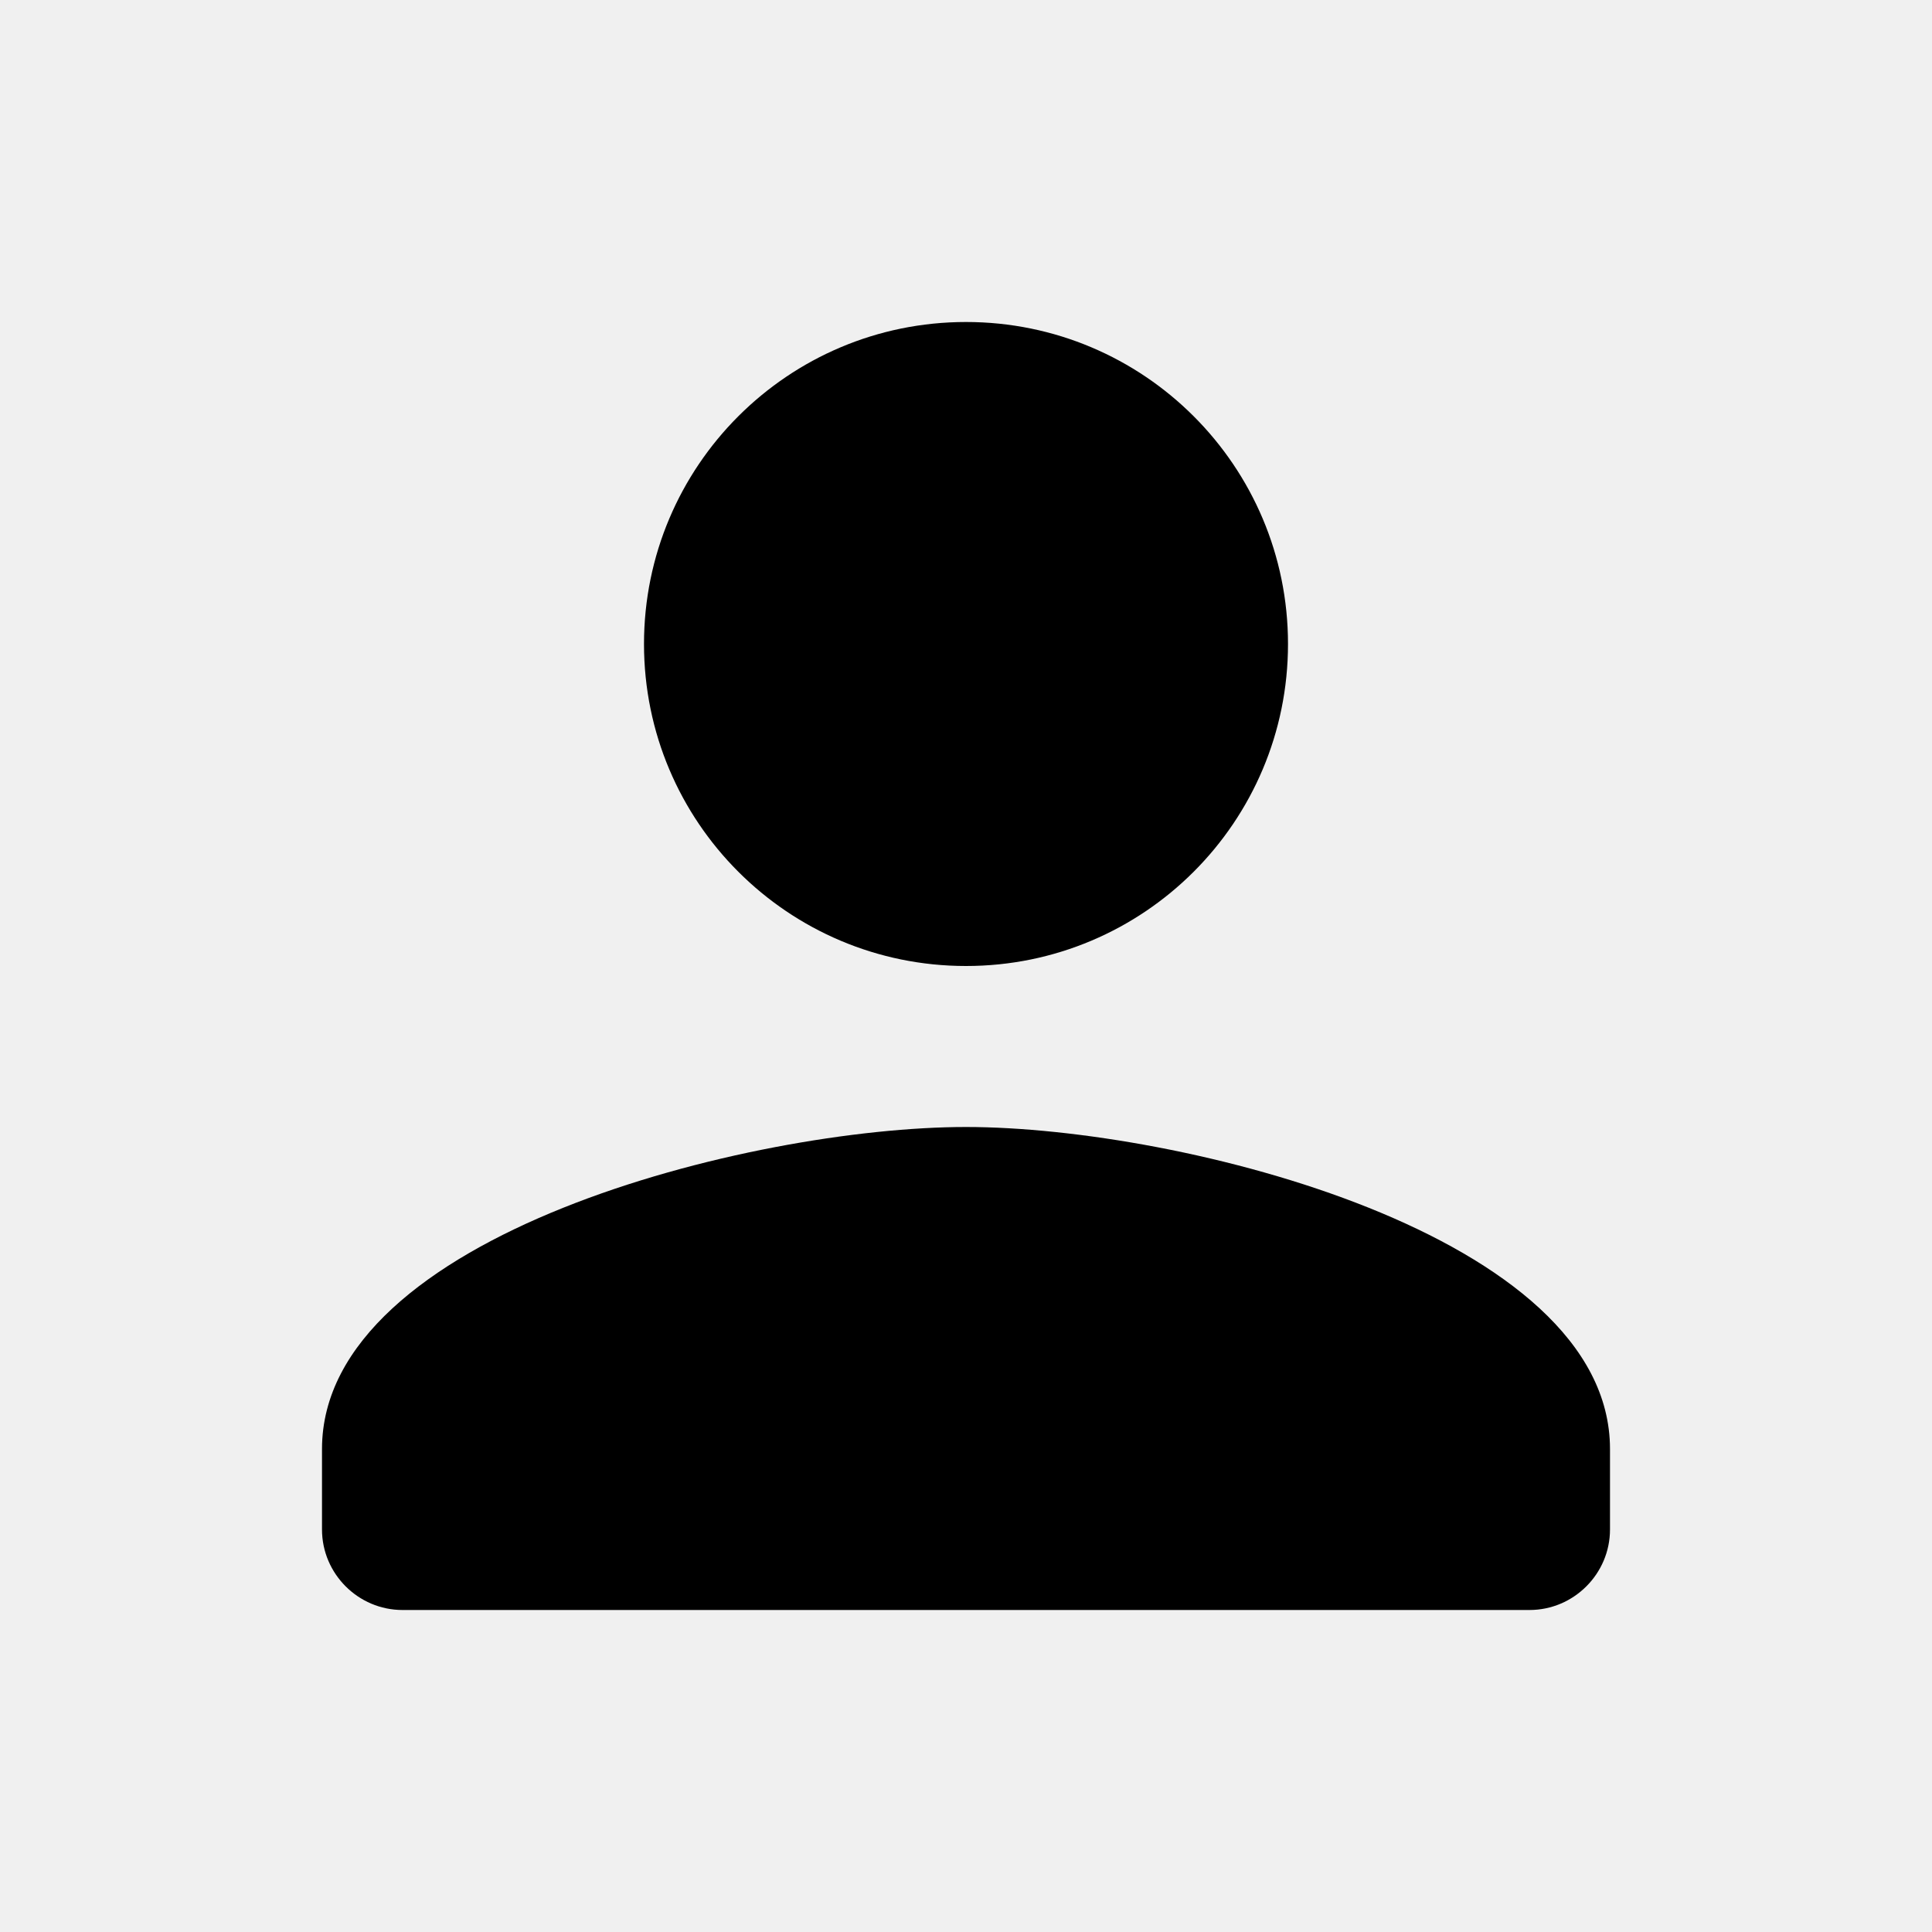
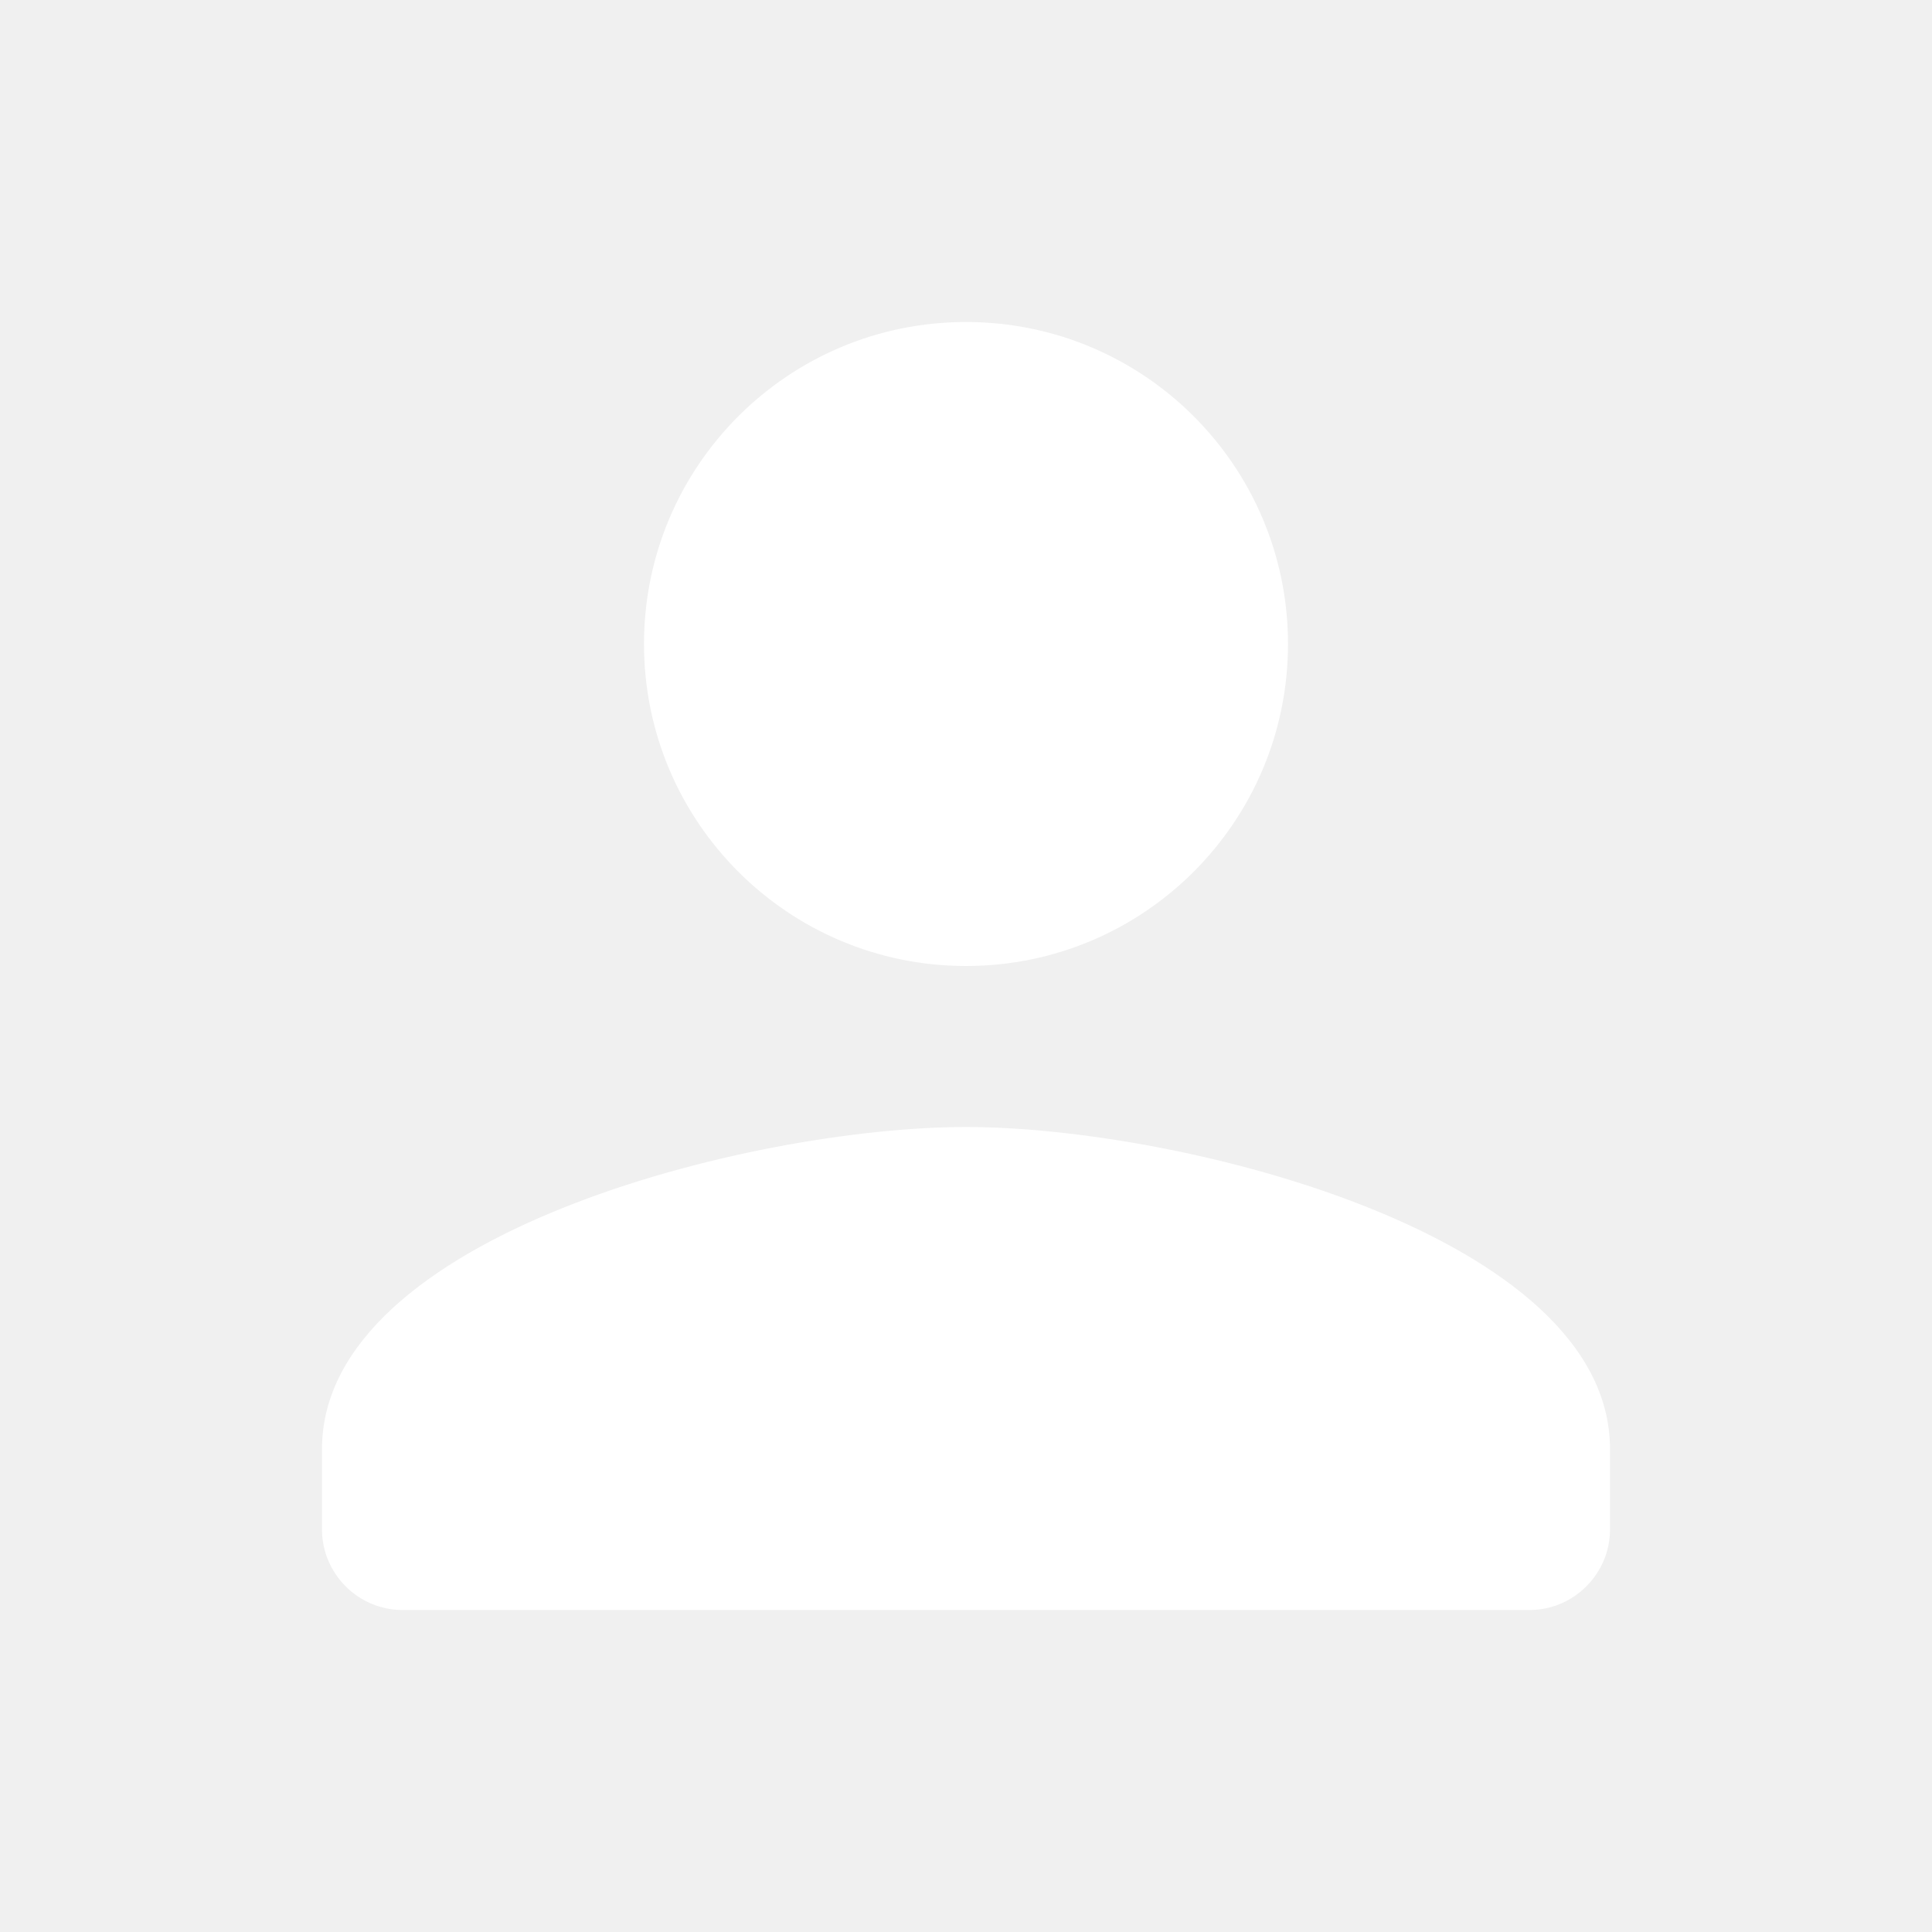
- <svg xmlns="http://www.w3.org/2000/svg" height="24px" viewBox="0 0 24 24" width="24px" fill="#000000">
+ <svg xmlns="http://www.w3.org/2000/svg" height="24px" viewBox="0 0 24 24" width="24px" fill="#fff">
  <path d="M0 0h24v24H0V0z" fill="none" />
  <path d="M12 12c2.21 0 4-1.79 4-4s-1.79-4-4-4-4 1.79-4 4 1.79 4 4 4zm0 2c-2.67 0-8 1.34-8 4v1c0 .55.45 1 1 1h14c.55 0 1-.45 1-1v-1c0-2.66-5.33-4-8-4z" />
</svg>
